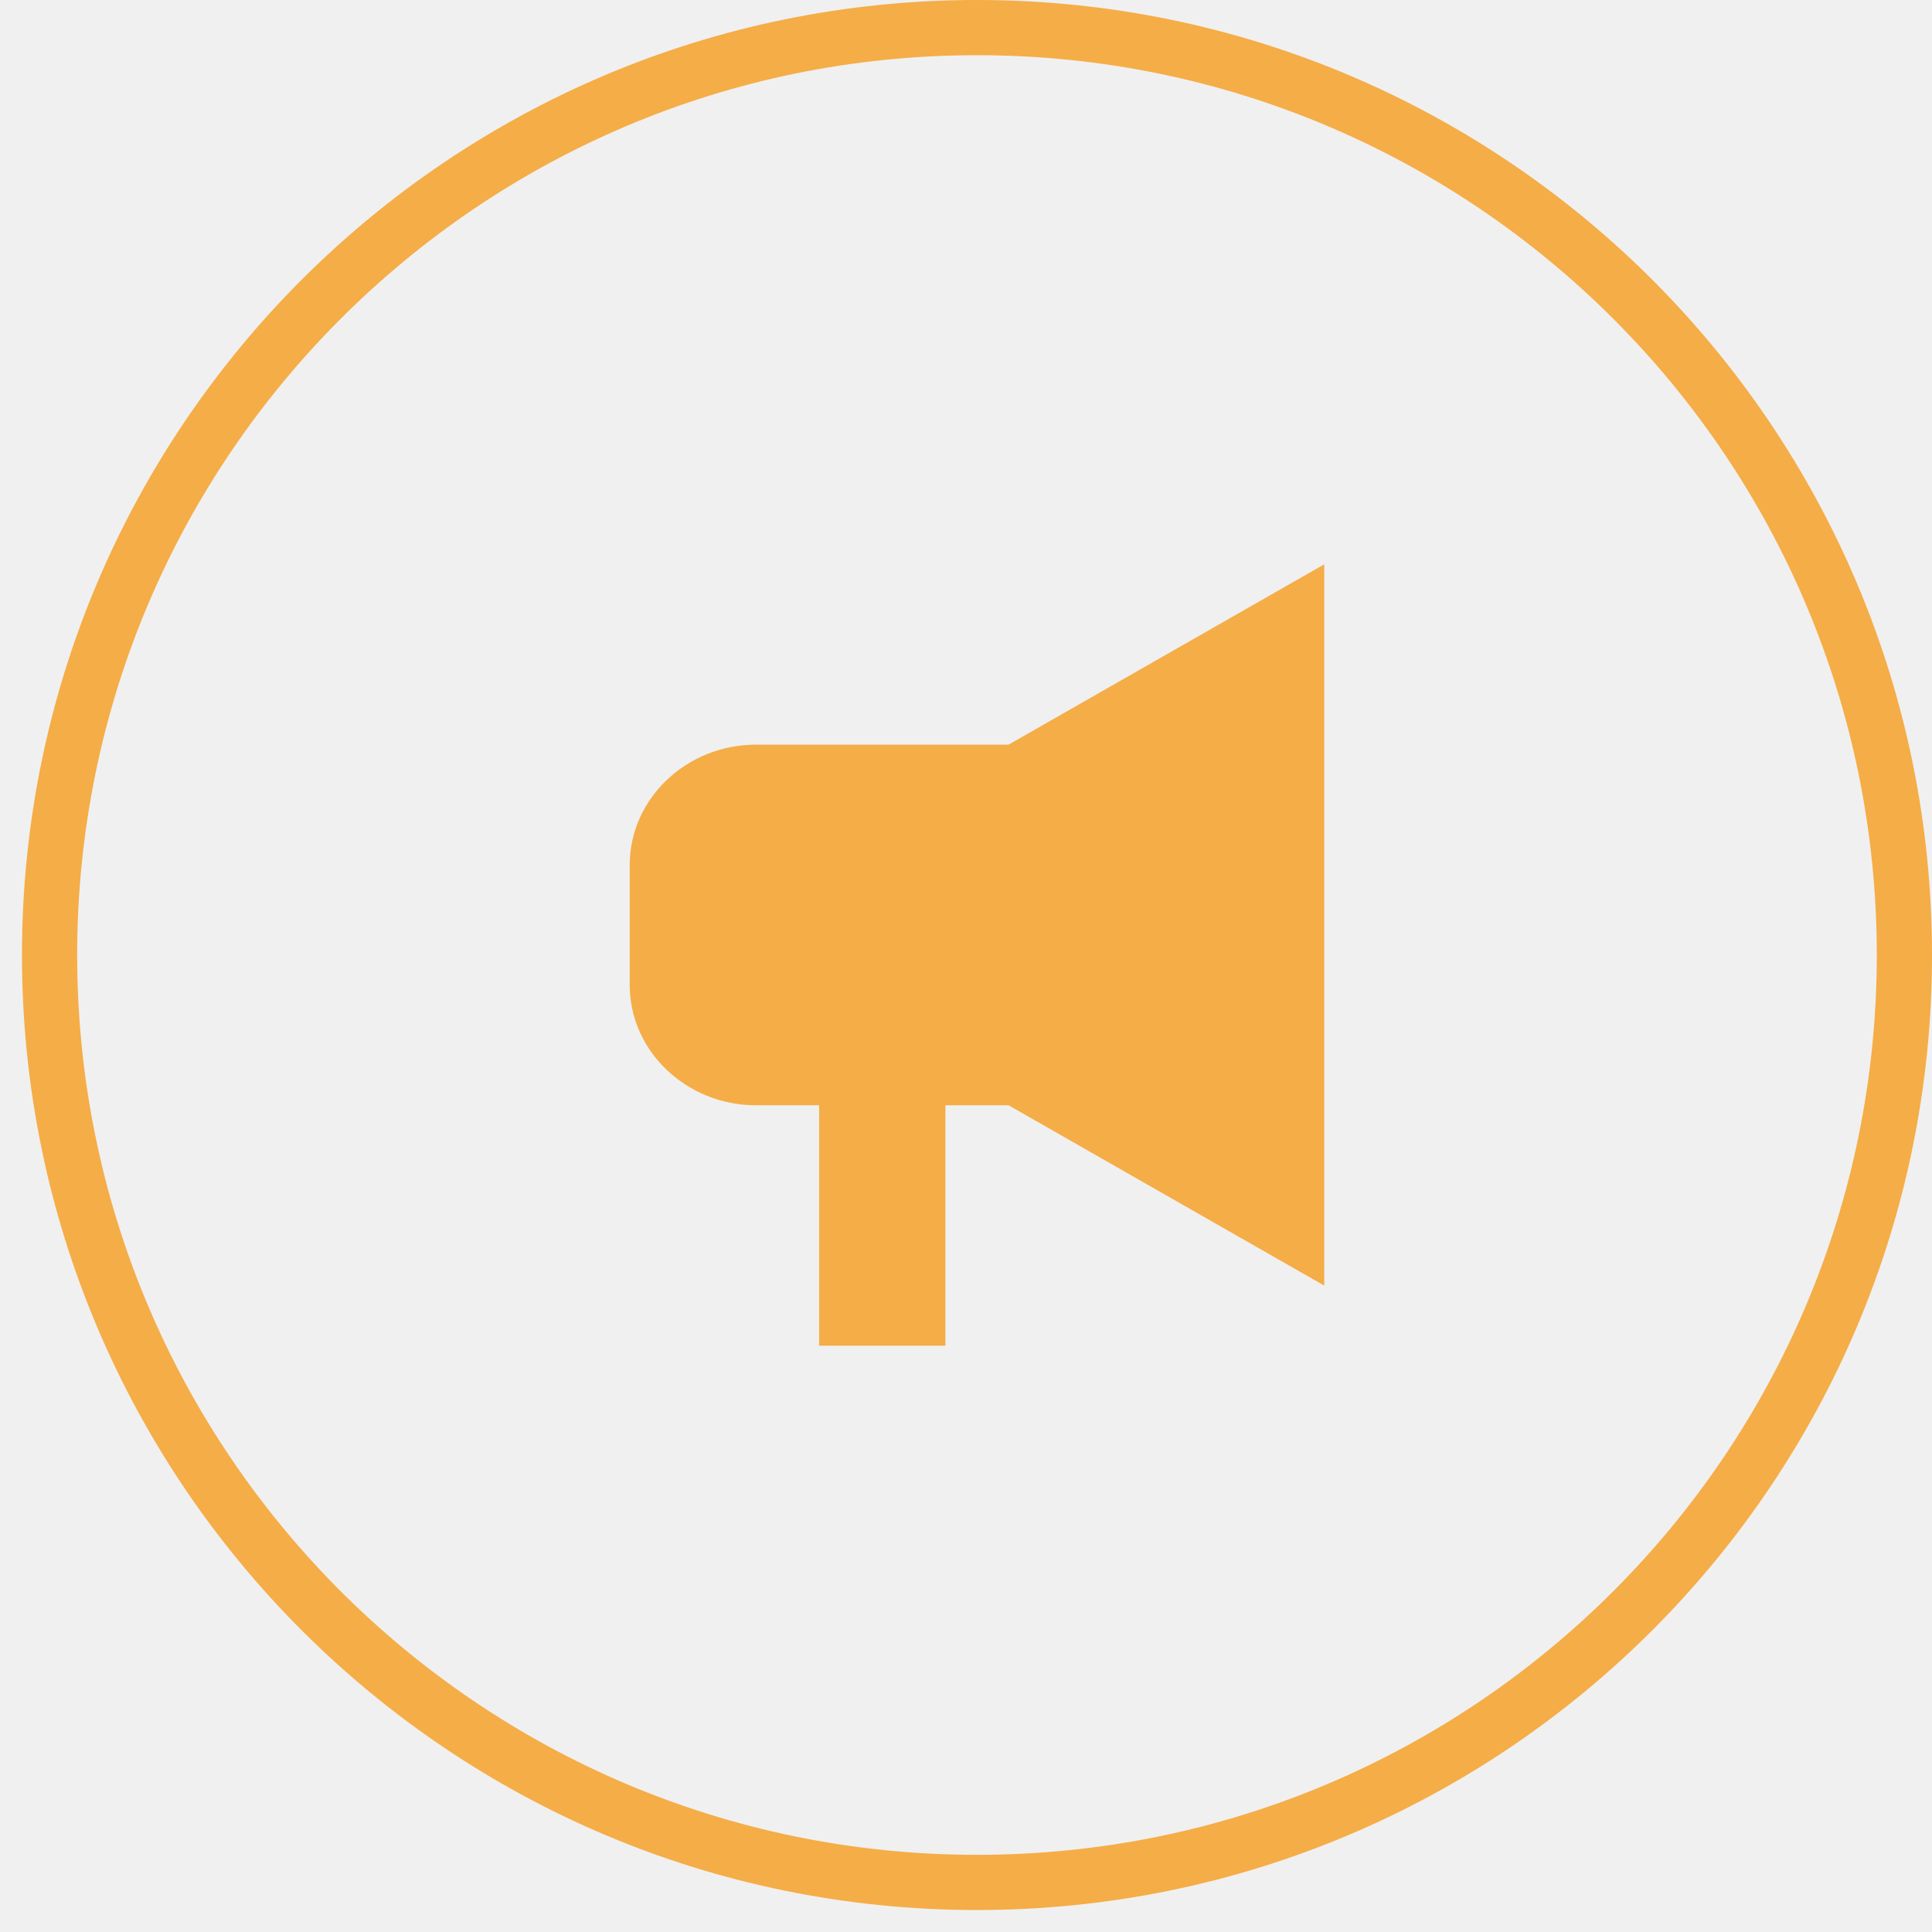
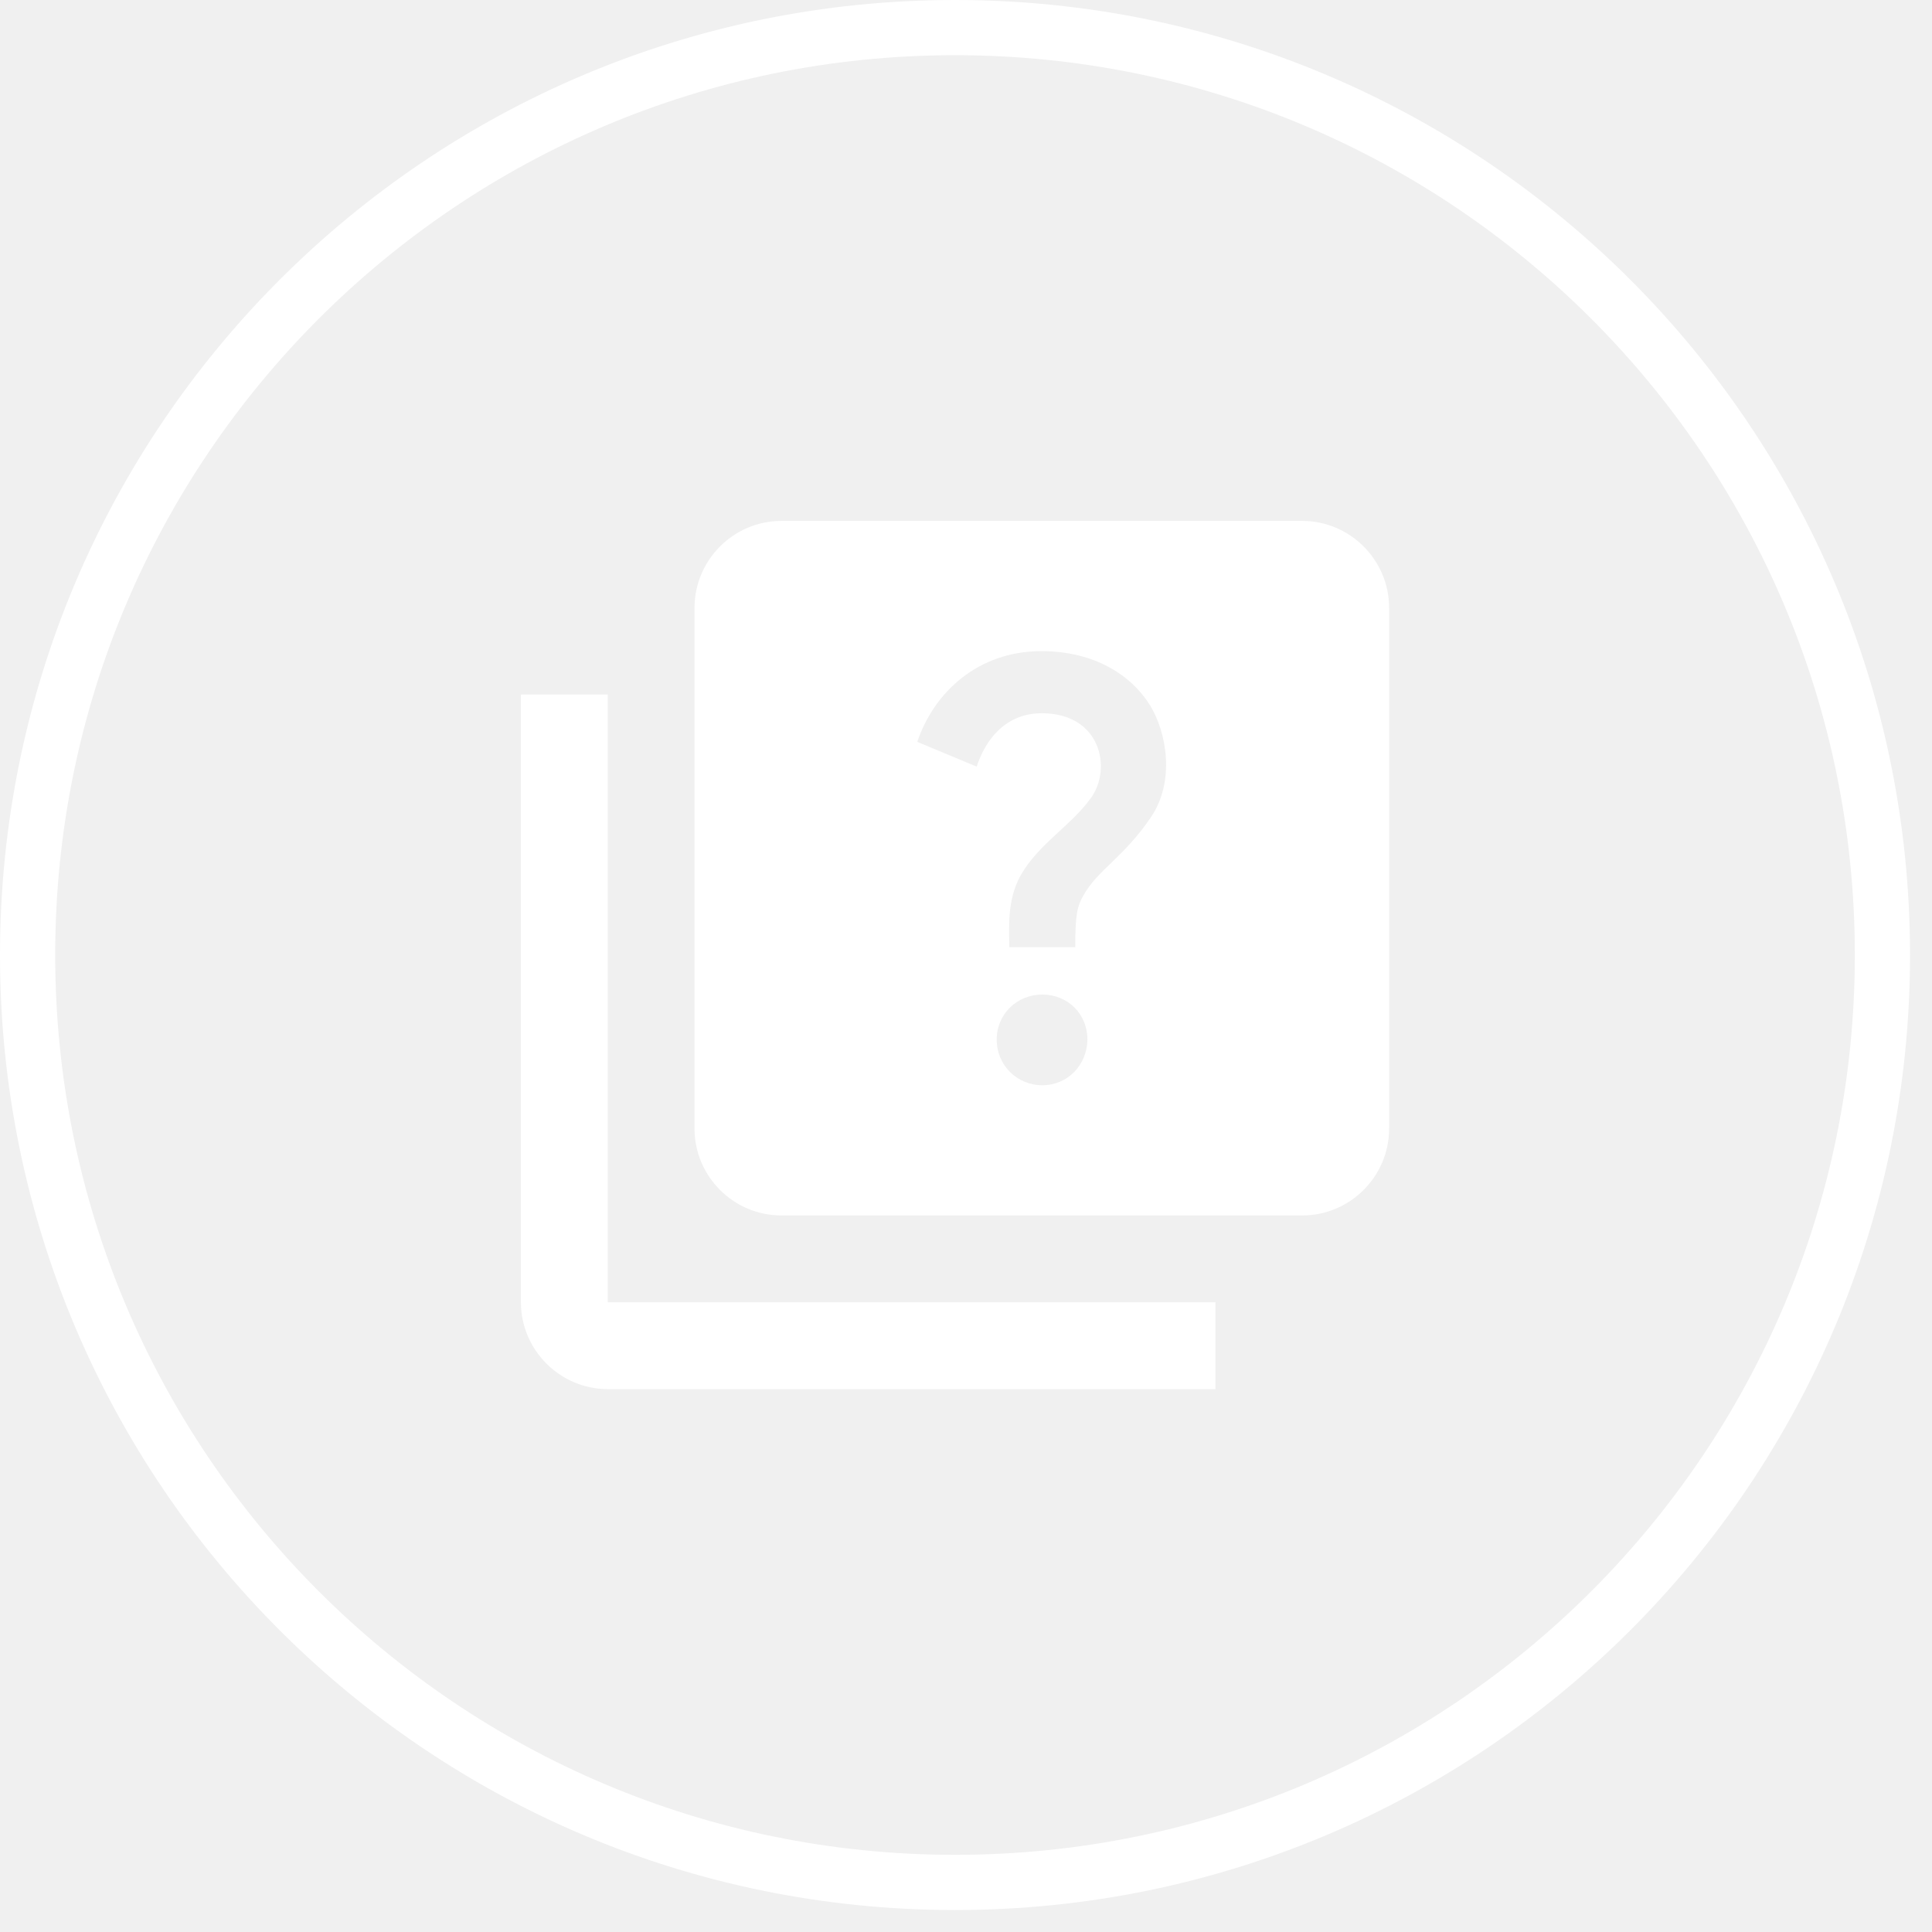
<svg xmlns="http://www.w3.org/2000/svg" width="35" height="35" viewBox="0 0 35 35" fill="none">
-   <rect x="0.898" y="0.5" width="33.602" height="33.602" rx="16.801" stroke="#F5AD47" />
-   <mask id="mask0_254_1777" style="mask-type:alpha" maskUnits="userSpaceOnUse" x="8" y="7" width="20" height="20">
-     <rect x="8.262" y="7.864" width="18.874" height="18.874" fill="#D9D9D9" />
+   <rect x="0.5" y="0.5" width="33.602" height="33.602" rx="16.801" stroke="white" />
+   <mask id="mask0_100_4458" style="mask-type:alpha" maskUnits="userSpaceOnUse" x="7" y="7" width="20" height="20">
+     <rect x="7.864" y="7.864" width="18.874" height="18.874" fill="#D9D9D9" />
  </mask>
-   <g mask="url(#mask0_254_1777)">
+   <g mask="url(#mask0_100_4458)">
</g>
-   <path d="M13.695 13.49C12.437 13.49 11.408 14.47 11.408 15.668V17.845C11.408 19.043 12.437 20.023 13.695 20.023H14.839V24.379H17.127V20.023H18.271L23.99 23.29V10.223L18.271 13.49H13.695Z" fill="#F5AD47" />
+   <g clip-path="url(#clip0_100_4458)">
+     <path d="M11.01 12.582H9.437V23.592C9.437 24.457 10.145 25.165 11.01 25.165H22.019V23.592H11.01V12.582Z" fill="white" />
+     <path d="M23.592 9.437H14.155C13.29 9.437 12.582 10.145 12.582 11.01V20.447C12.582 21.312 13.29 22.019 14.155 22.019H23.592C24.457 22.019 25.165 21.312 25.165 20.447V11.01C25.165 10.145 24.457 9.437 23.592 9.437ZM18.882 19.66C18.418 19.66 18.056 19.291 18.056 18.834C18.056 18.37 18.425 18.017 18.882 18.017C19.346 18.017 19.7 18.37 19.7 18.834C19.692 19.291 19.346 19.66 18.882 19.66ZM20.848 14.808C20.352 15.539 19.88 15.76 19.621 16.232C19.519 16.42 19.479 16.546 19.479 17.159H18.284C18.284 16.837 18.237 16.31 18.488 15.862C18.811 15.288 19.416 14.95 19.77 14.446C20.148 13.912 19.935 12.921 18.874 12.921C18.182 12.921 17.836 13.448 17.694 13.888L16.617 13.44C16.916 12.551 17.71 11.796 18.866 11.796C19.833 11.796 20.502 12.236 20.84 12.787C21.131 13.267 21.296 14.148 20.848 14.808Z" fill="white" />
+   </g>
+   <defs>
+     <clipPath id="clip0_100_4458">
+       <rect width="18.874" height="18.874" fill="white" transform="translate(7.86401 7.86407)" />
+     </clipPath>
+   </defs>
</svg>
